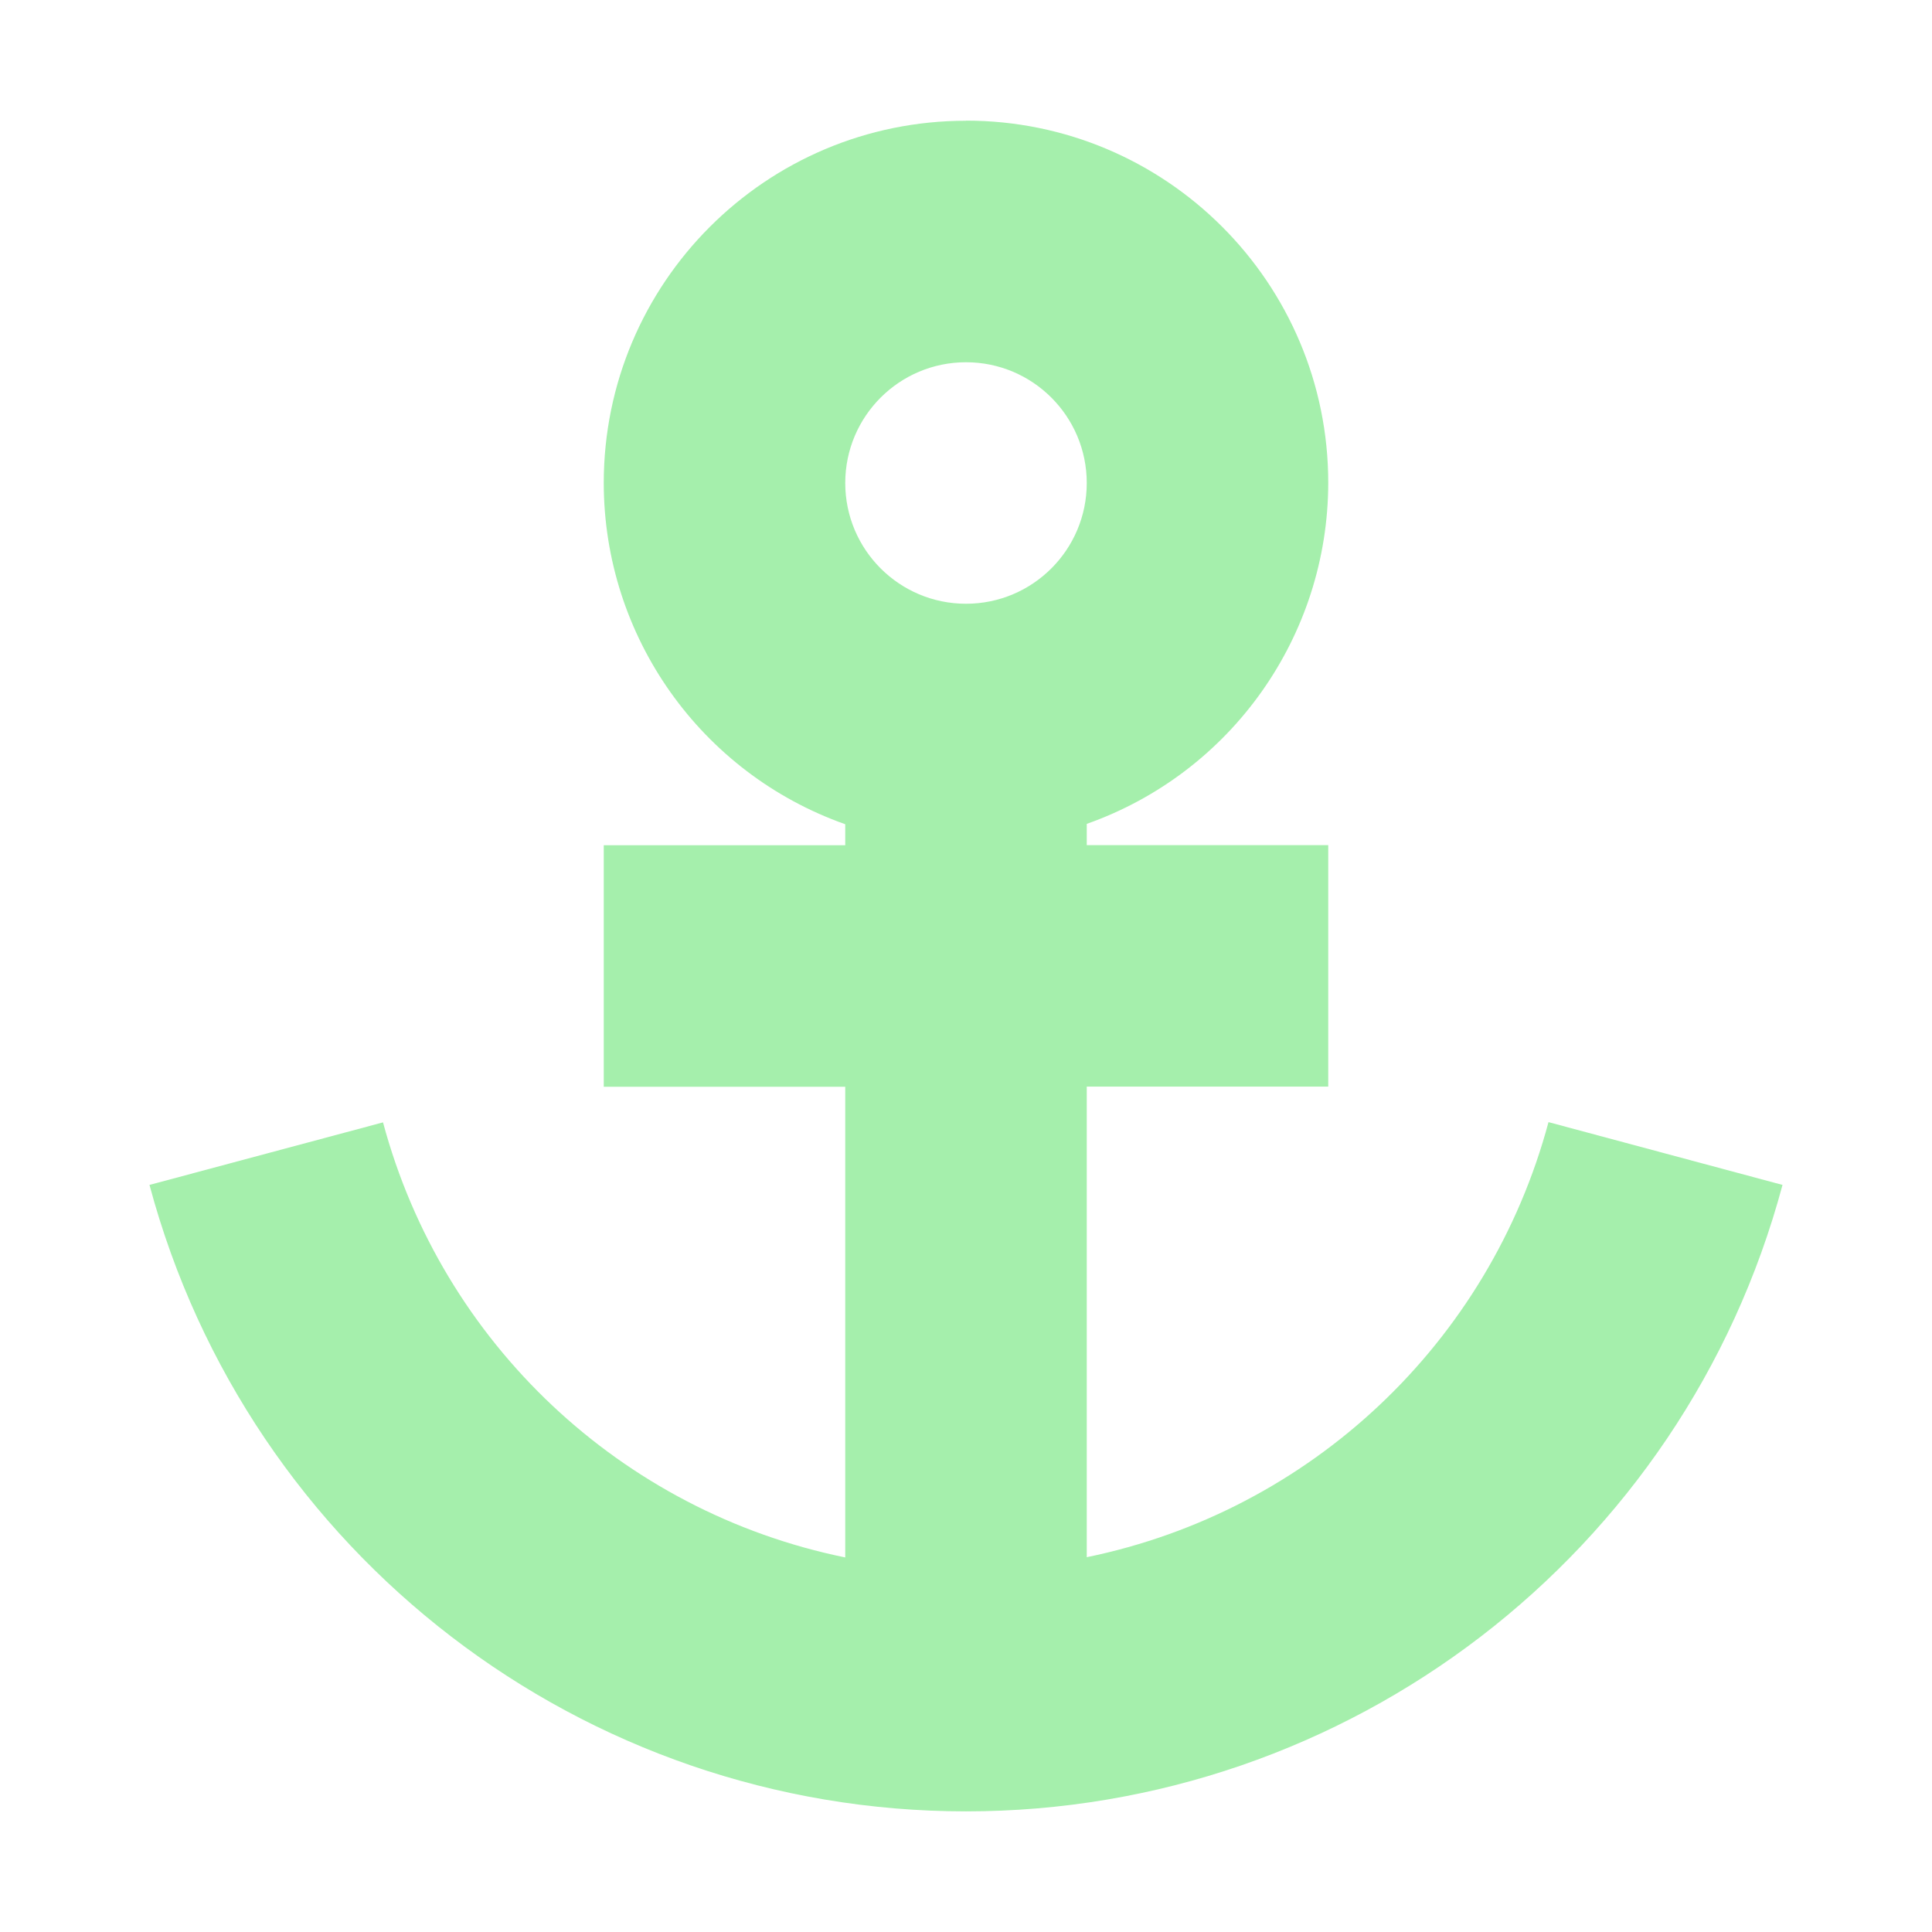
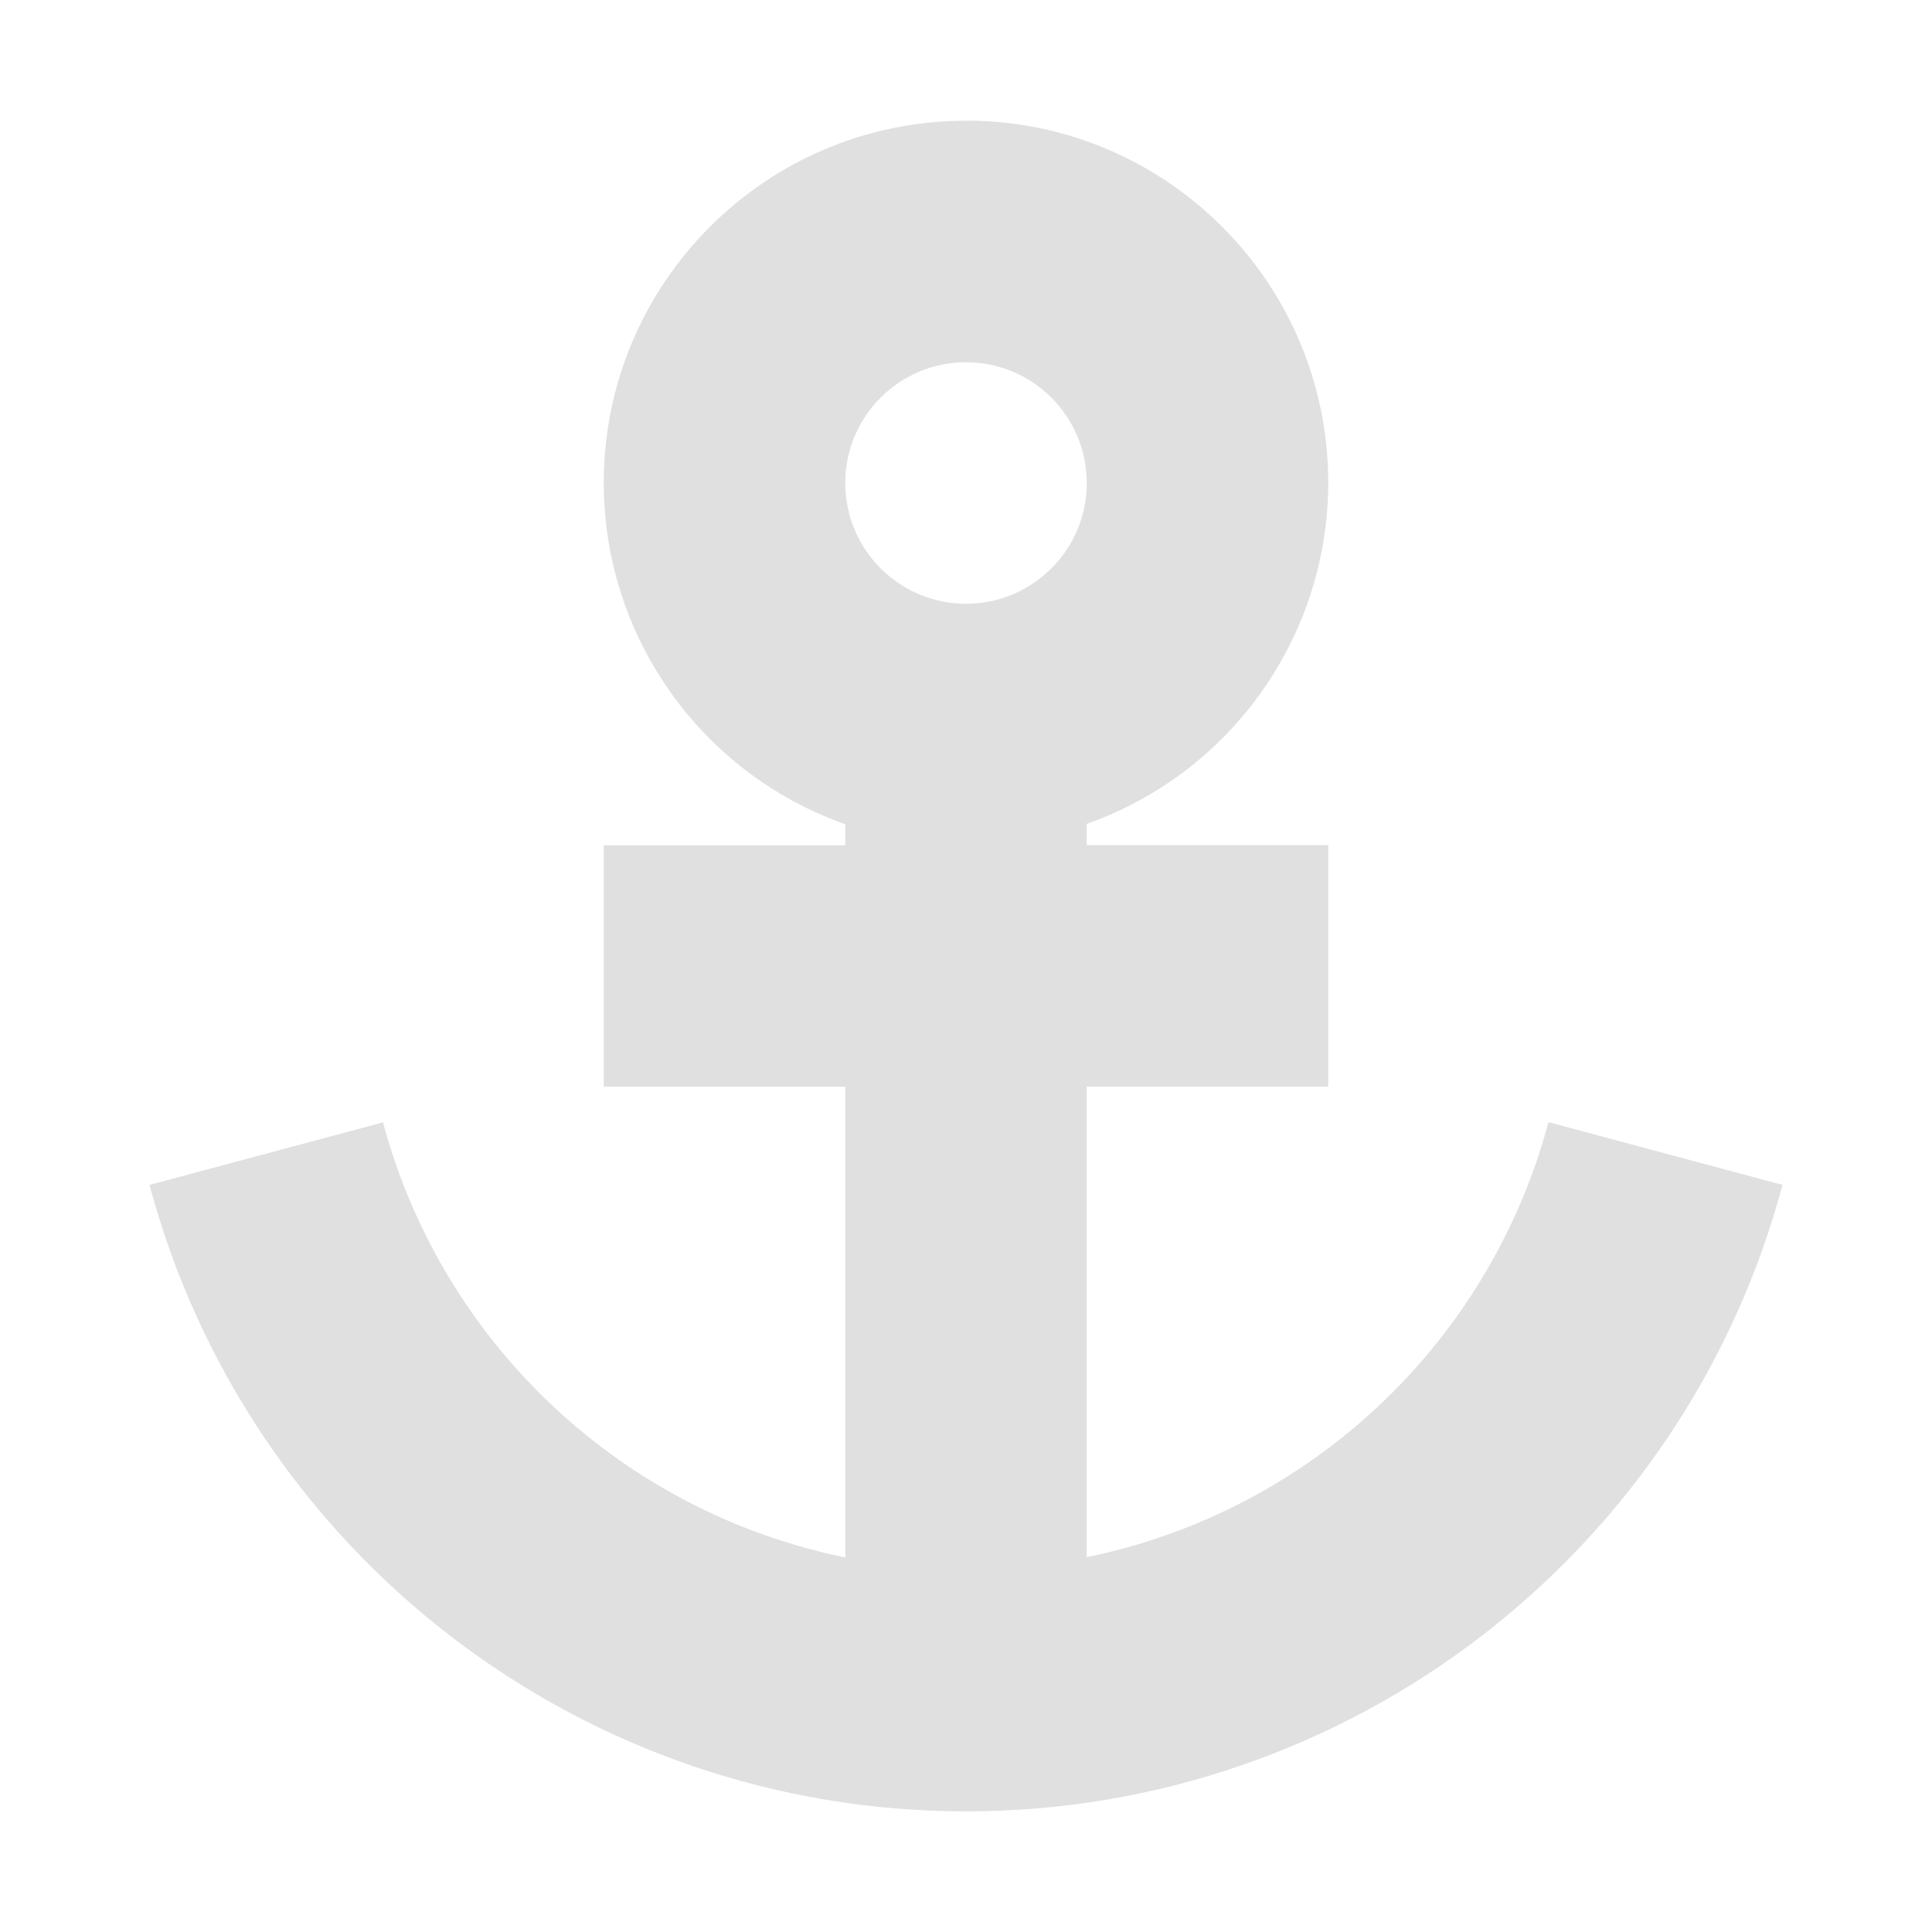
<svg xmlns="http://www.w3.org/2000/svg" height="16" viewBox="0 0 16 16" width="16">
-   <path d="m8 1a3 3 0 0 0 -3 3 3 3 0 0 0 2 2.826v.174h-2v2h2v3.898a5 5 0 0 1 -3.828-3.603l-1.934.518a7 7 0 0 0 6.762 5.188 7 7 0 0 0 6.762-5.188l-1.938-.52a5 5 0 0 1 -3.824 3.603v-3.897h2v-2h-2v-.176a3 3 0 0 0 2-2.824 3 3 0 0 0 -3-3zm0 2a1 1 0 0 1 1 1 1 1 0 0 1 -1 1 1 1 0 0 1 -1-1 1 1 0 0 1 1-1z" fill="#a5efac" />
+   <path d="m8 1a3 3 0 0 0 -3 3 3 3 0 0 0 2 2.826v.174h-2v2h2v3.898a5 5 0 0 1 -3.828-3.603l-1.934.518a7 7 0 0 0 6.762 5.188 7 7 0 0 0 6.762-5.188l-1.938-.52a5 5 0 0 1 -3.824 3.603v-3.897h2v-2h-2v-.176a3 3 0 0 0 2-2.824 3 3 0 0 0 -3-3zm0 2a1 1 0 0 1 1 1 1 1 0 0 1 -1 1 1 1 0 0 1 -1-1 1 1 0 0 1 1-1z" fill="#e0e0e0" />
</svg>
